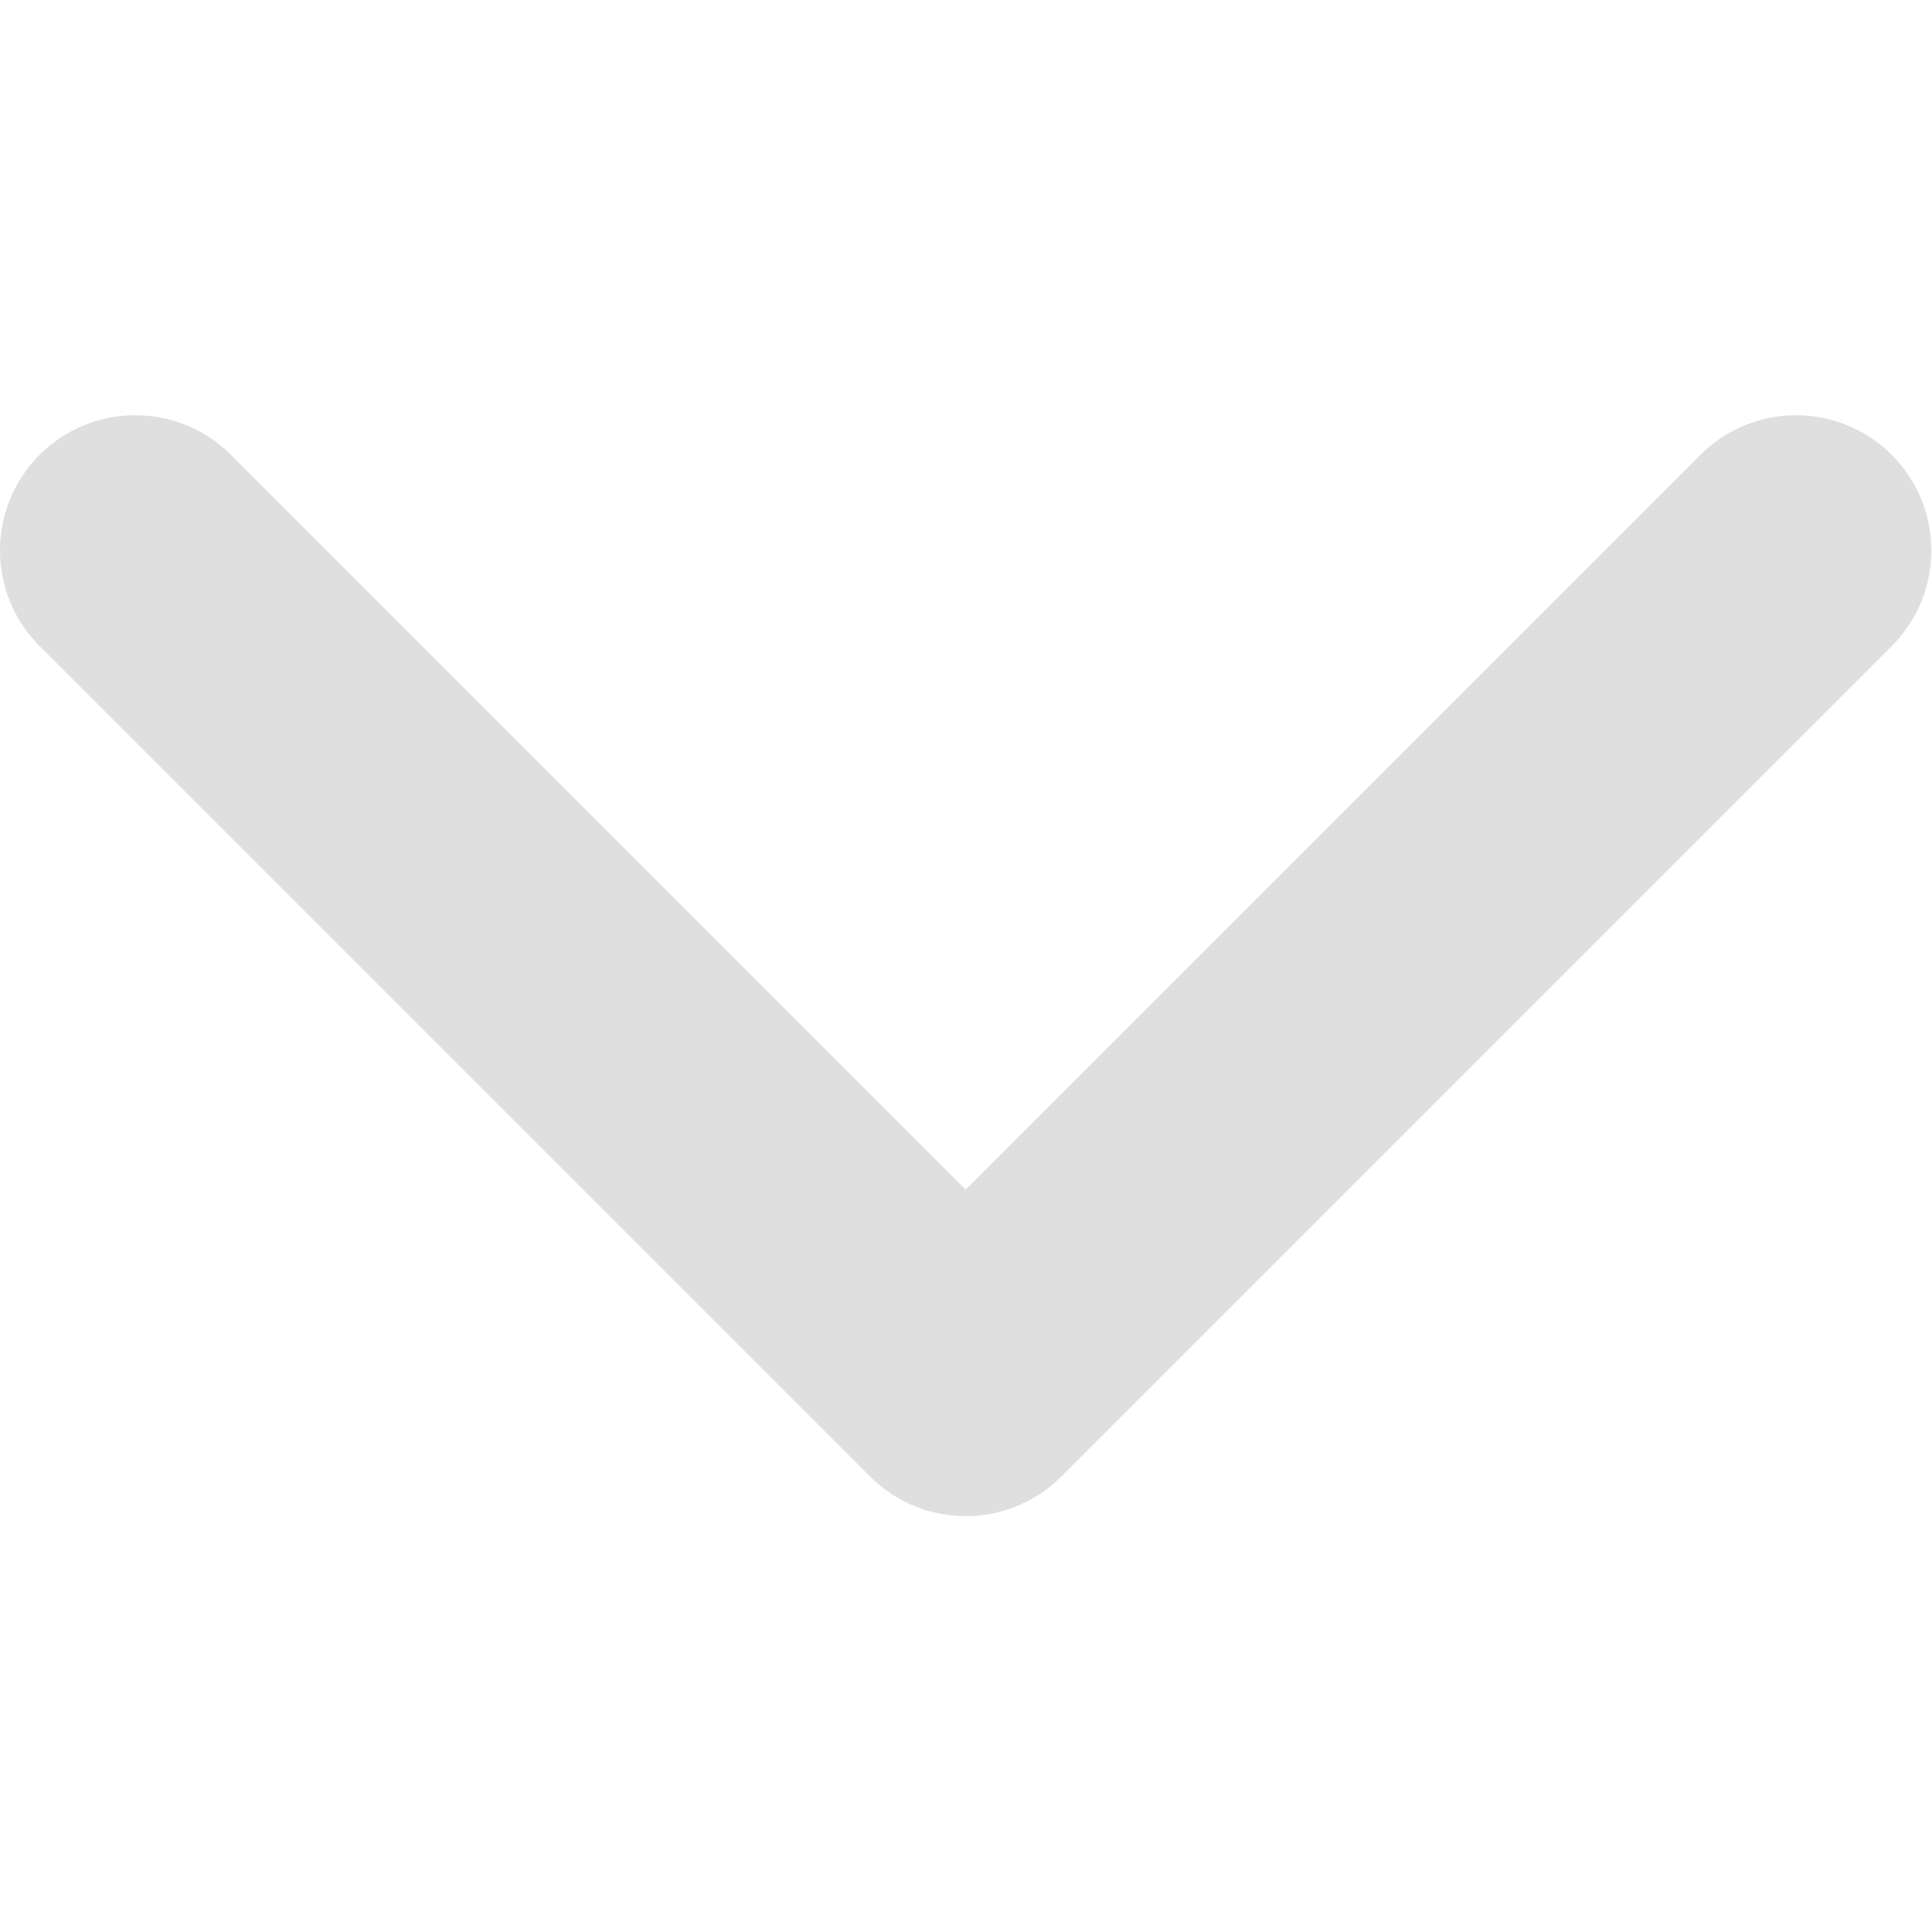
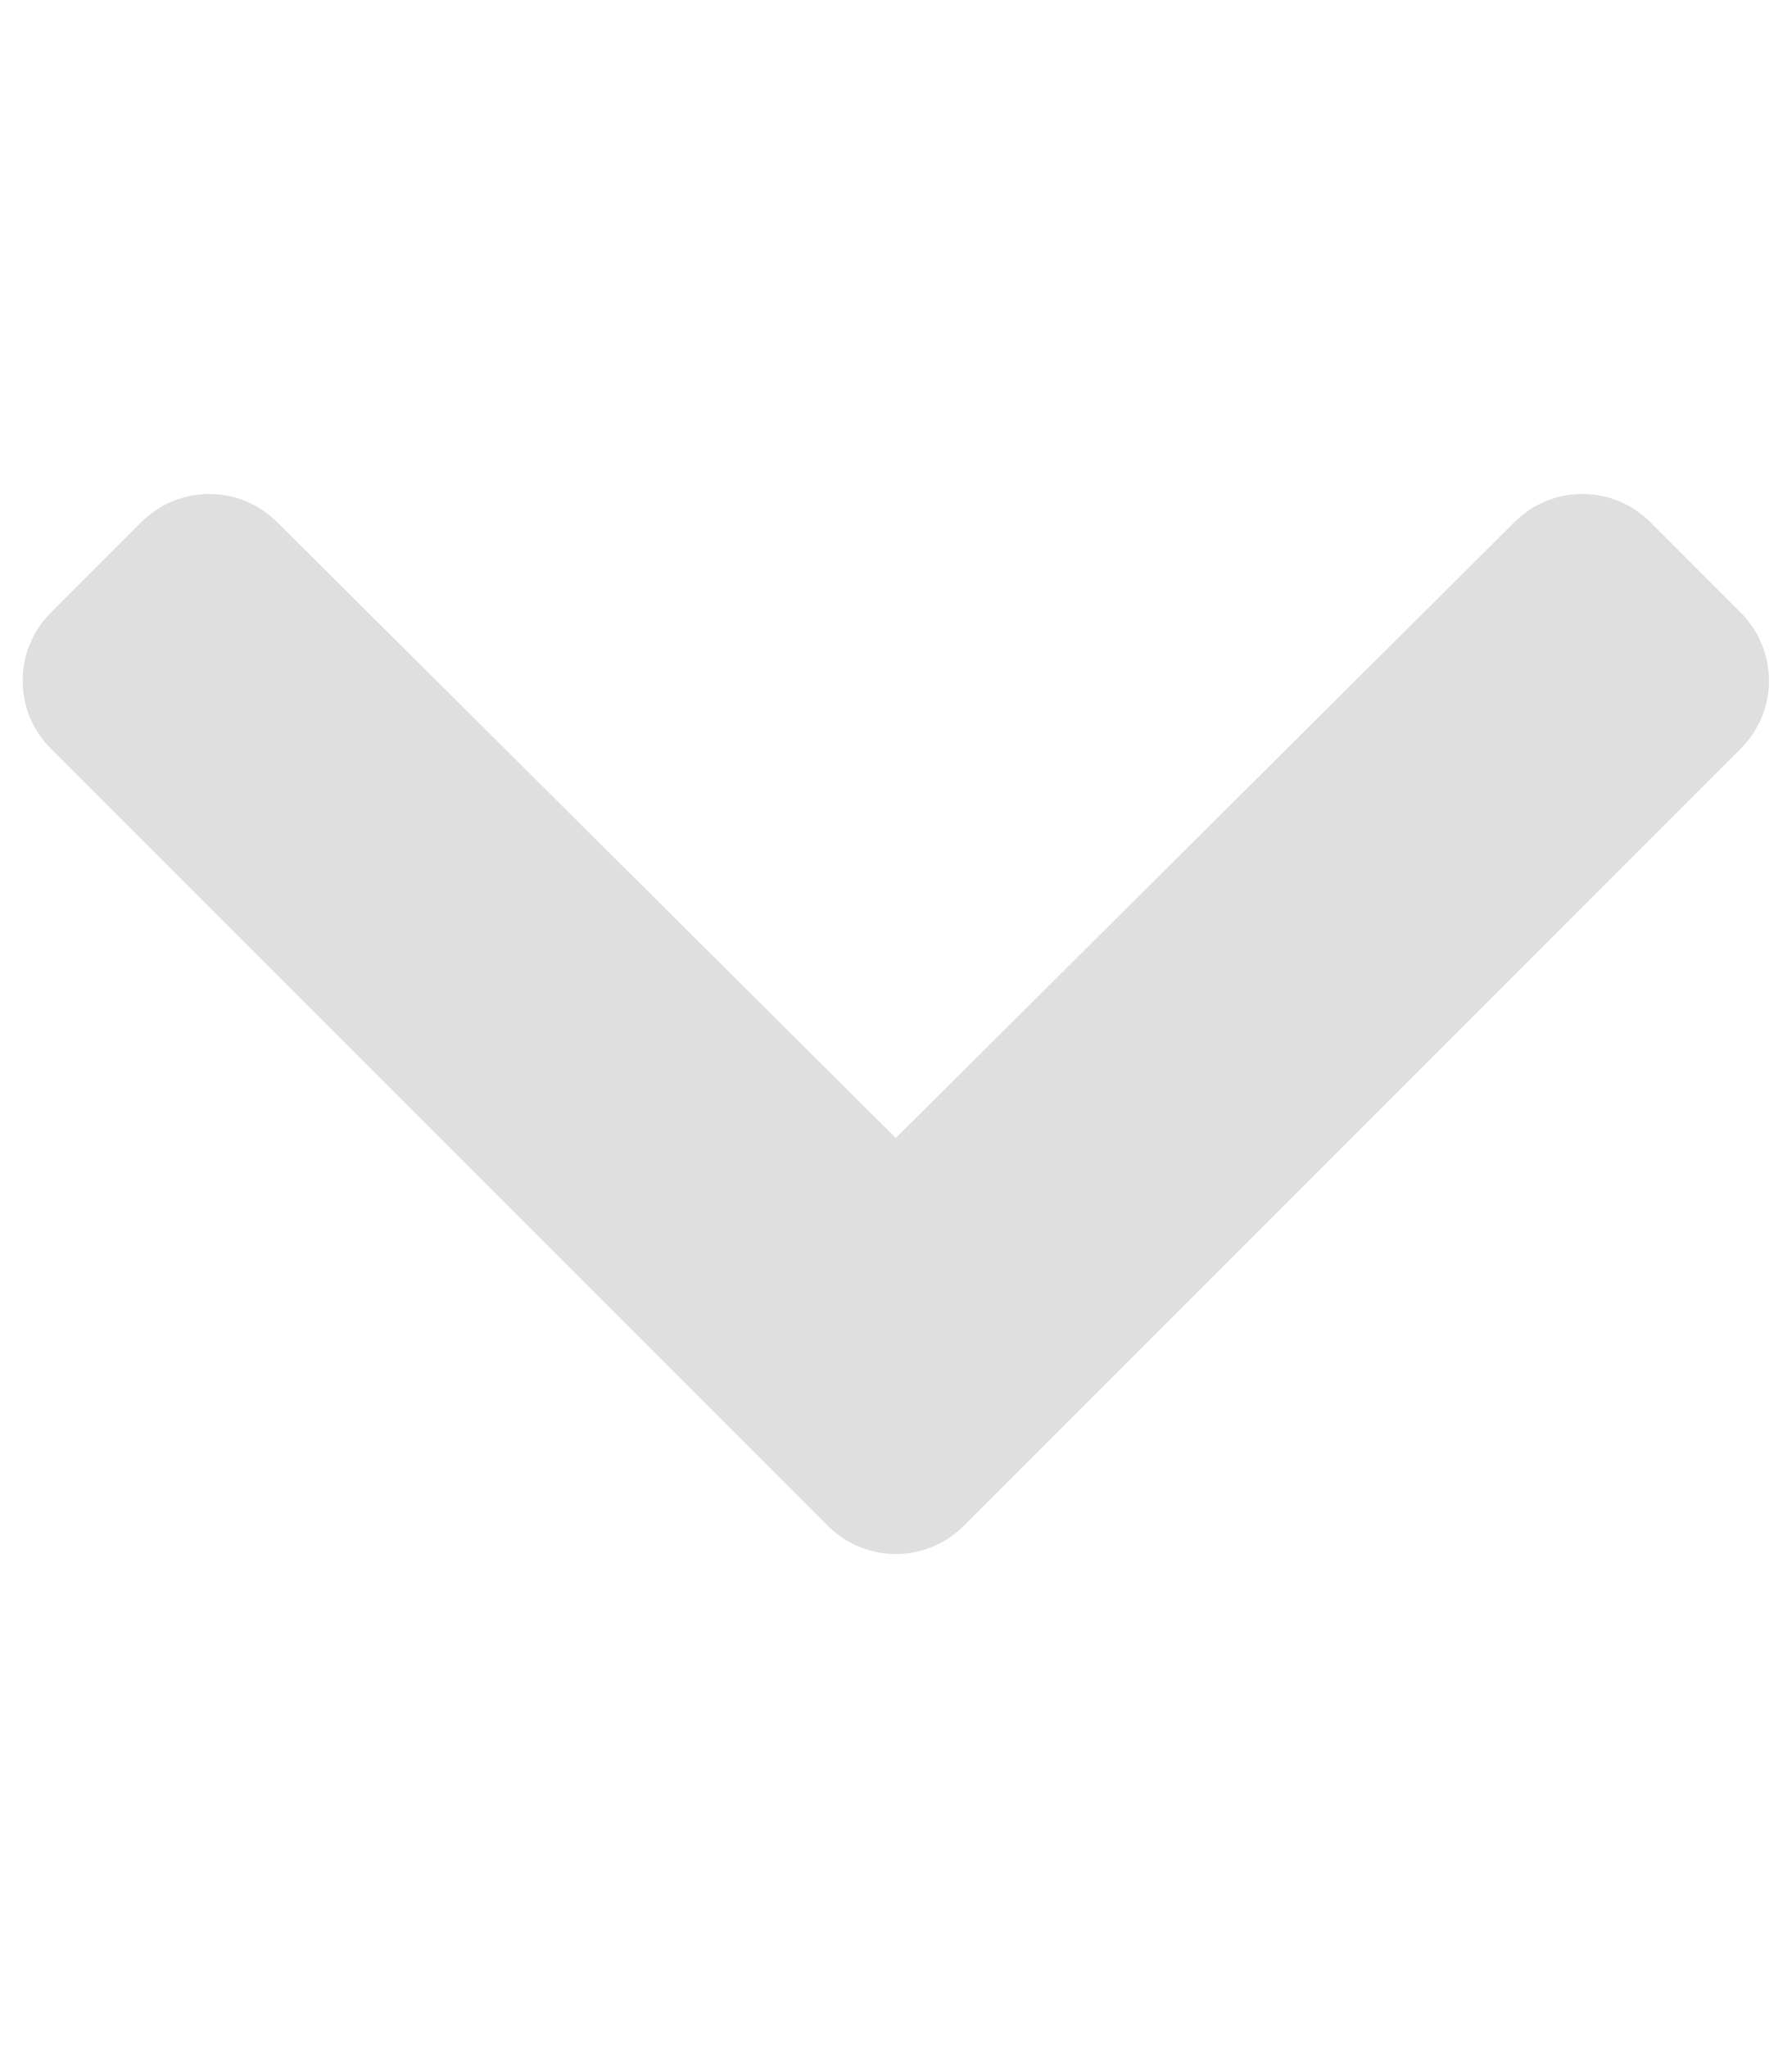
- <svg xmlns="http://www.w3.org/2000/svg" viewBox="0 0 452 452" width="452" height="452">
+ <svg xmlns="http://www.w3.org/2000/svg" viewBox="0 0 448 512" width="448" height="512">
  <style>
		tspan { white-space:pre }
		.shp0 { fill: #dfdfdf } 
	</style>
-   <g id="Layer">
-     <path id="Layer" class="shp0" d="M225.92 354.71C217.82 354.71 209.73 351.61 203.55 345.44L9.27 151.16C-3.09 138.8 -3.09 118.76 9.27 106.41C21.62 94.05 41.66 94.05 54.02 106.41L225.92 278.32L397.83 106.41C410.19 94.06 430.22 94.06 442.57 106.41C454.94 118.77 454.94 138.8 442.57 151.16L248.29 345.45C242.12 351.62 234.02 354.71 225.92 354.71Z" />
-   </g>
-   <g id="Layer">
- 	</g>
-   <g id="Layer">
- 	</g>
-   <g id="Layer">
- 	</g>
-   <g id="Layer">
- 	</g>
-   <g id="Layer">
- 	</g>
-   <g id="Layer">
- 	</g>
-   <g id="Layer">
- 	</g>
-   <g id="Layer">
- 	</g>
-   <g id="Layer">
- 	</g>
-   <g id="Layer">
- 	</g>
-   <g id="Layer">
- 	</g>
-   <g id="Layer">
- 	</g>
-   <g id="Layer">
- 	</g>
-   <g id="Layer">
- 	</g>
-   <g id="Layer">
-     <text id=" " style="transform: matrix(1,0,0,1,256,274)">
- 		</text>
-   </g>
+   <path id="Layer" class="shp0" d="M207.03 381.48L12.69 187.13C3.31 177.76 3.31 162.56 12.69 153.19L35.35 130.52C44.71 121.17 59.88 121.15 69.25 130.48L224 284.5L378.75 130.48C388.12 121.15 403.29 121.17 412.65 130.52L435.31 153.19C444.69 162.56 444.69 177.76 435.31 187.13L240.97 381.48C231.6 390.85 216.4 390.85 207.03 381.48Z" />
</svg>
